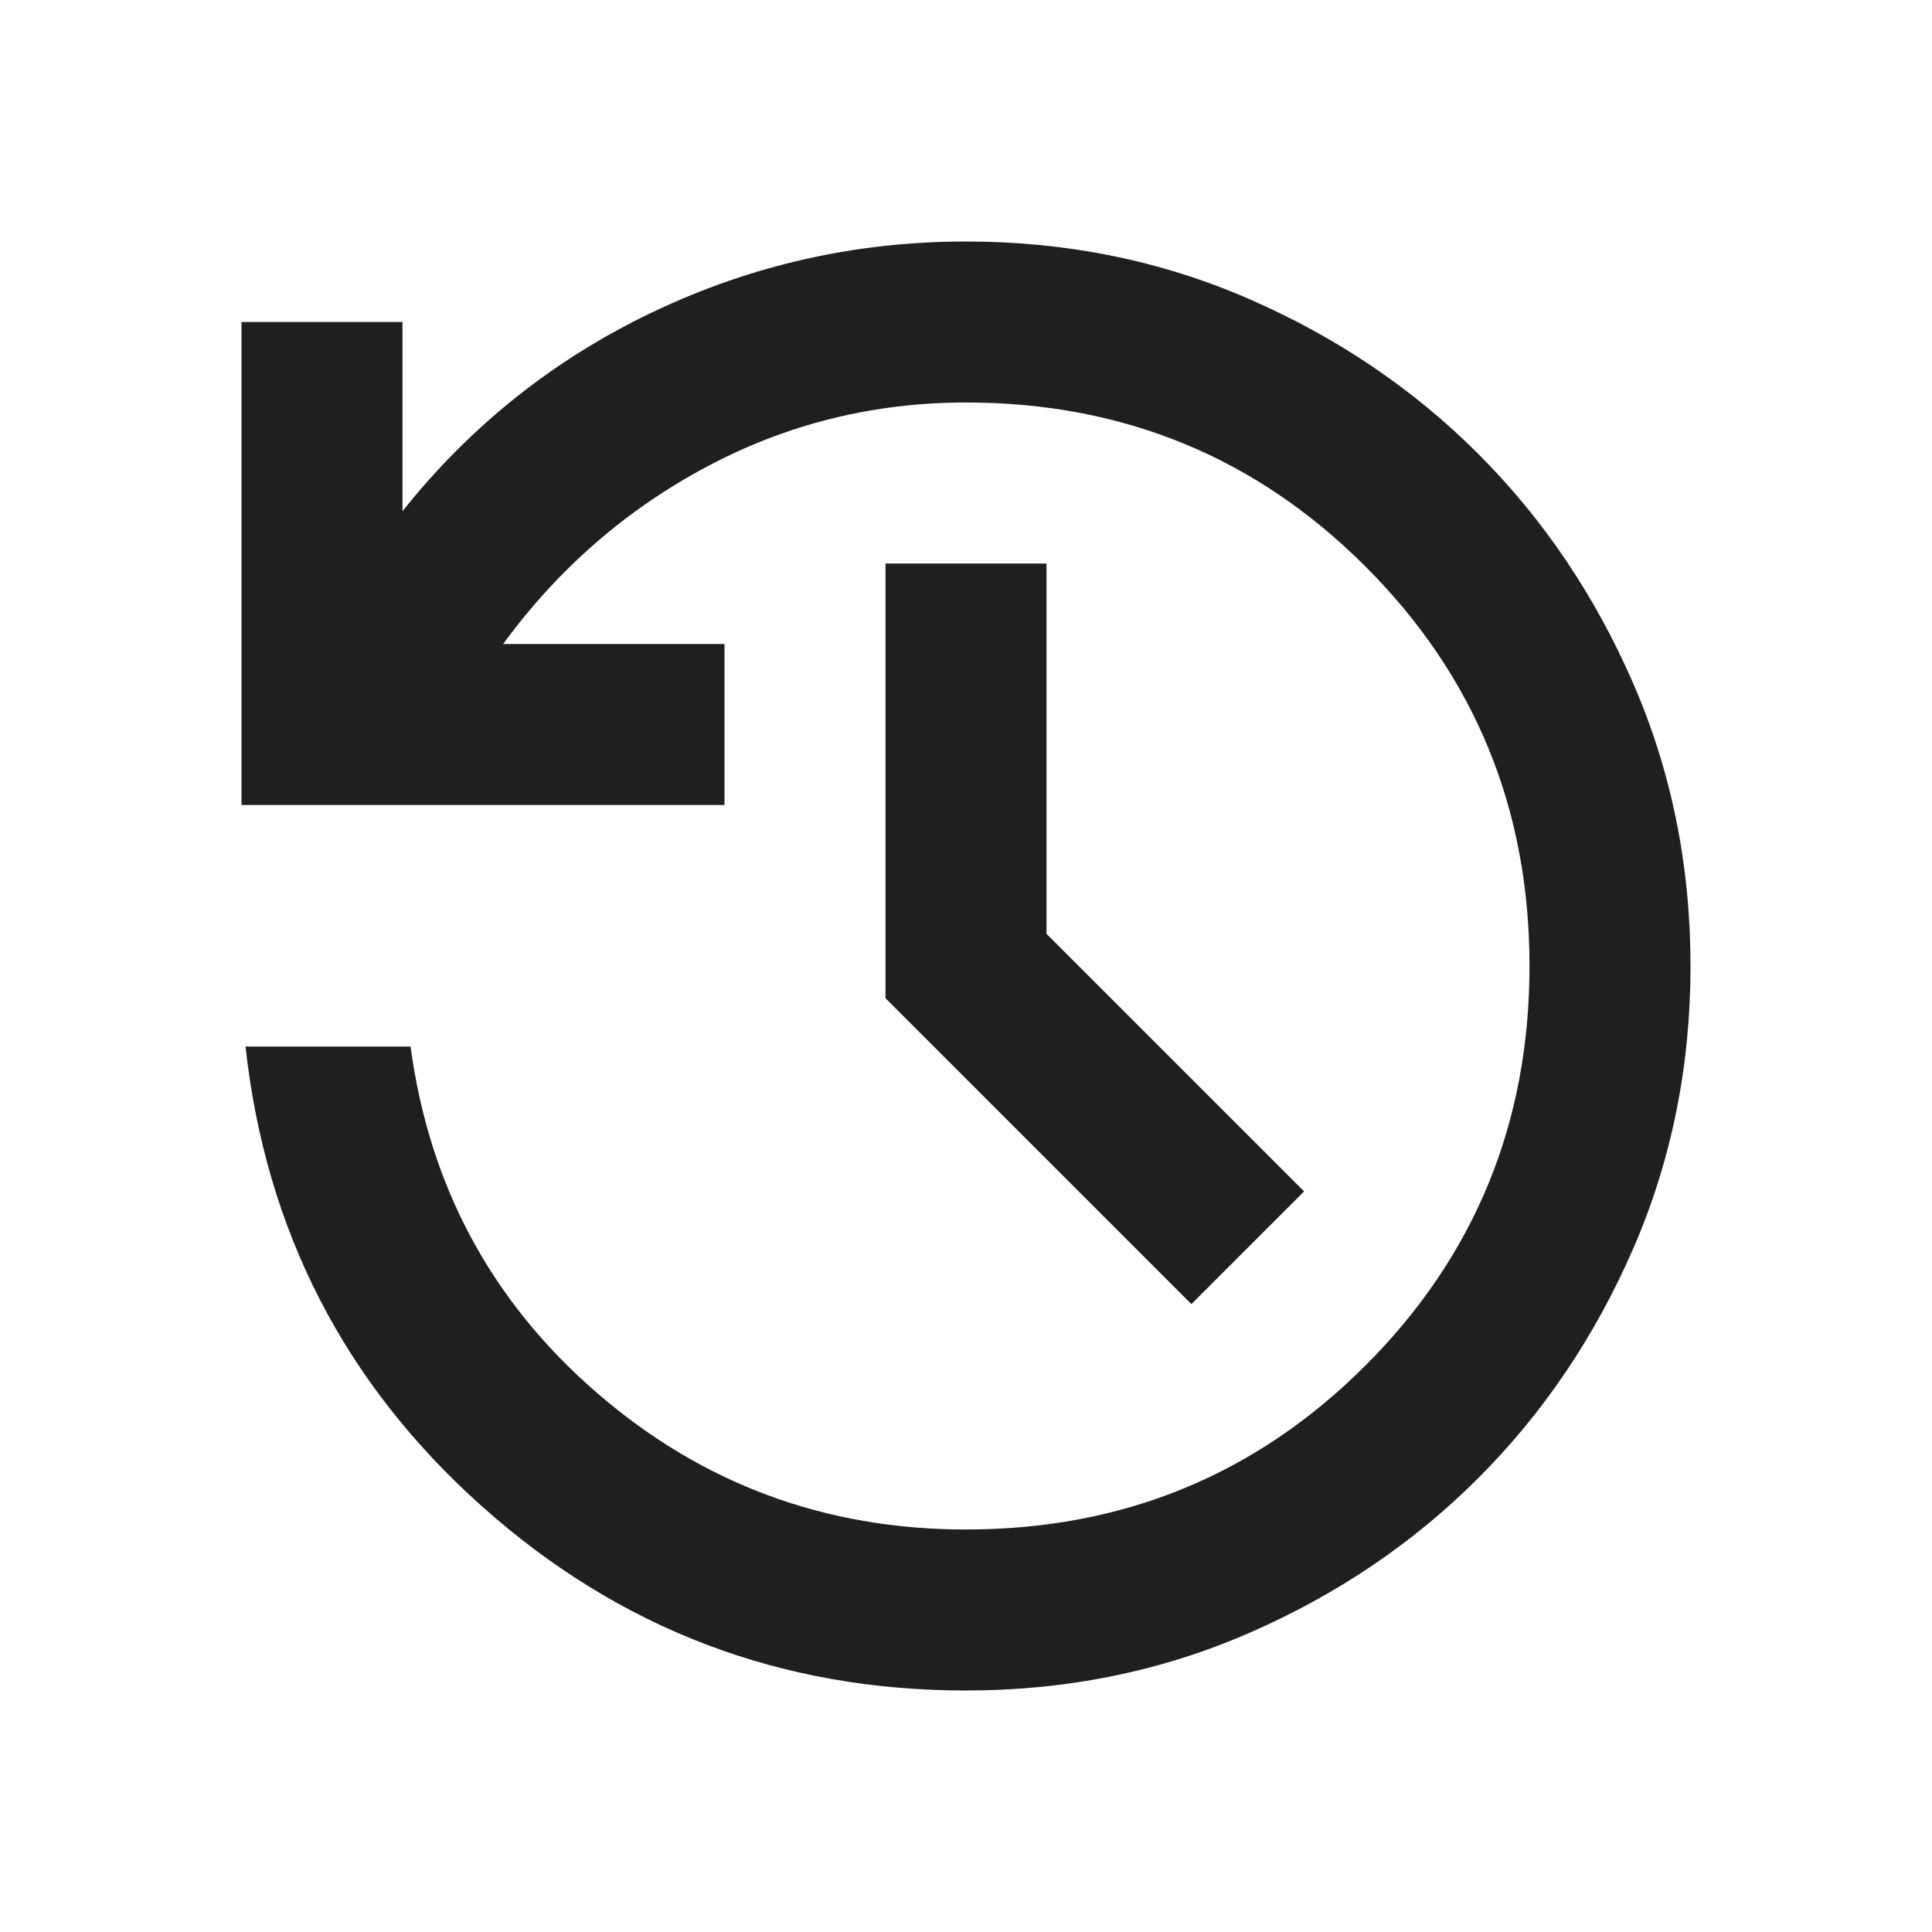
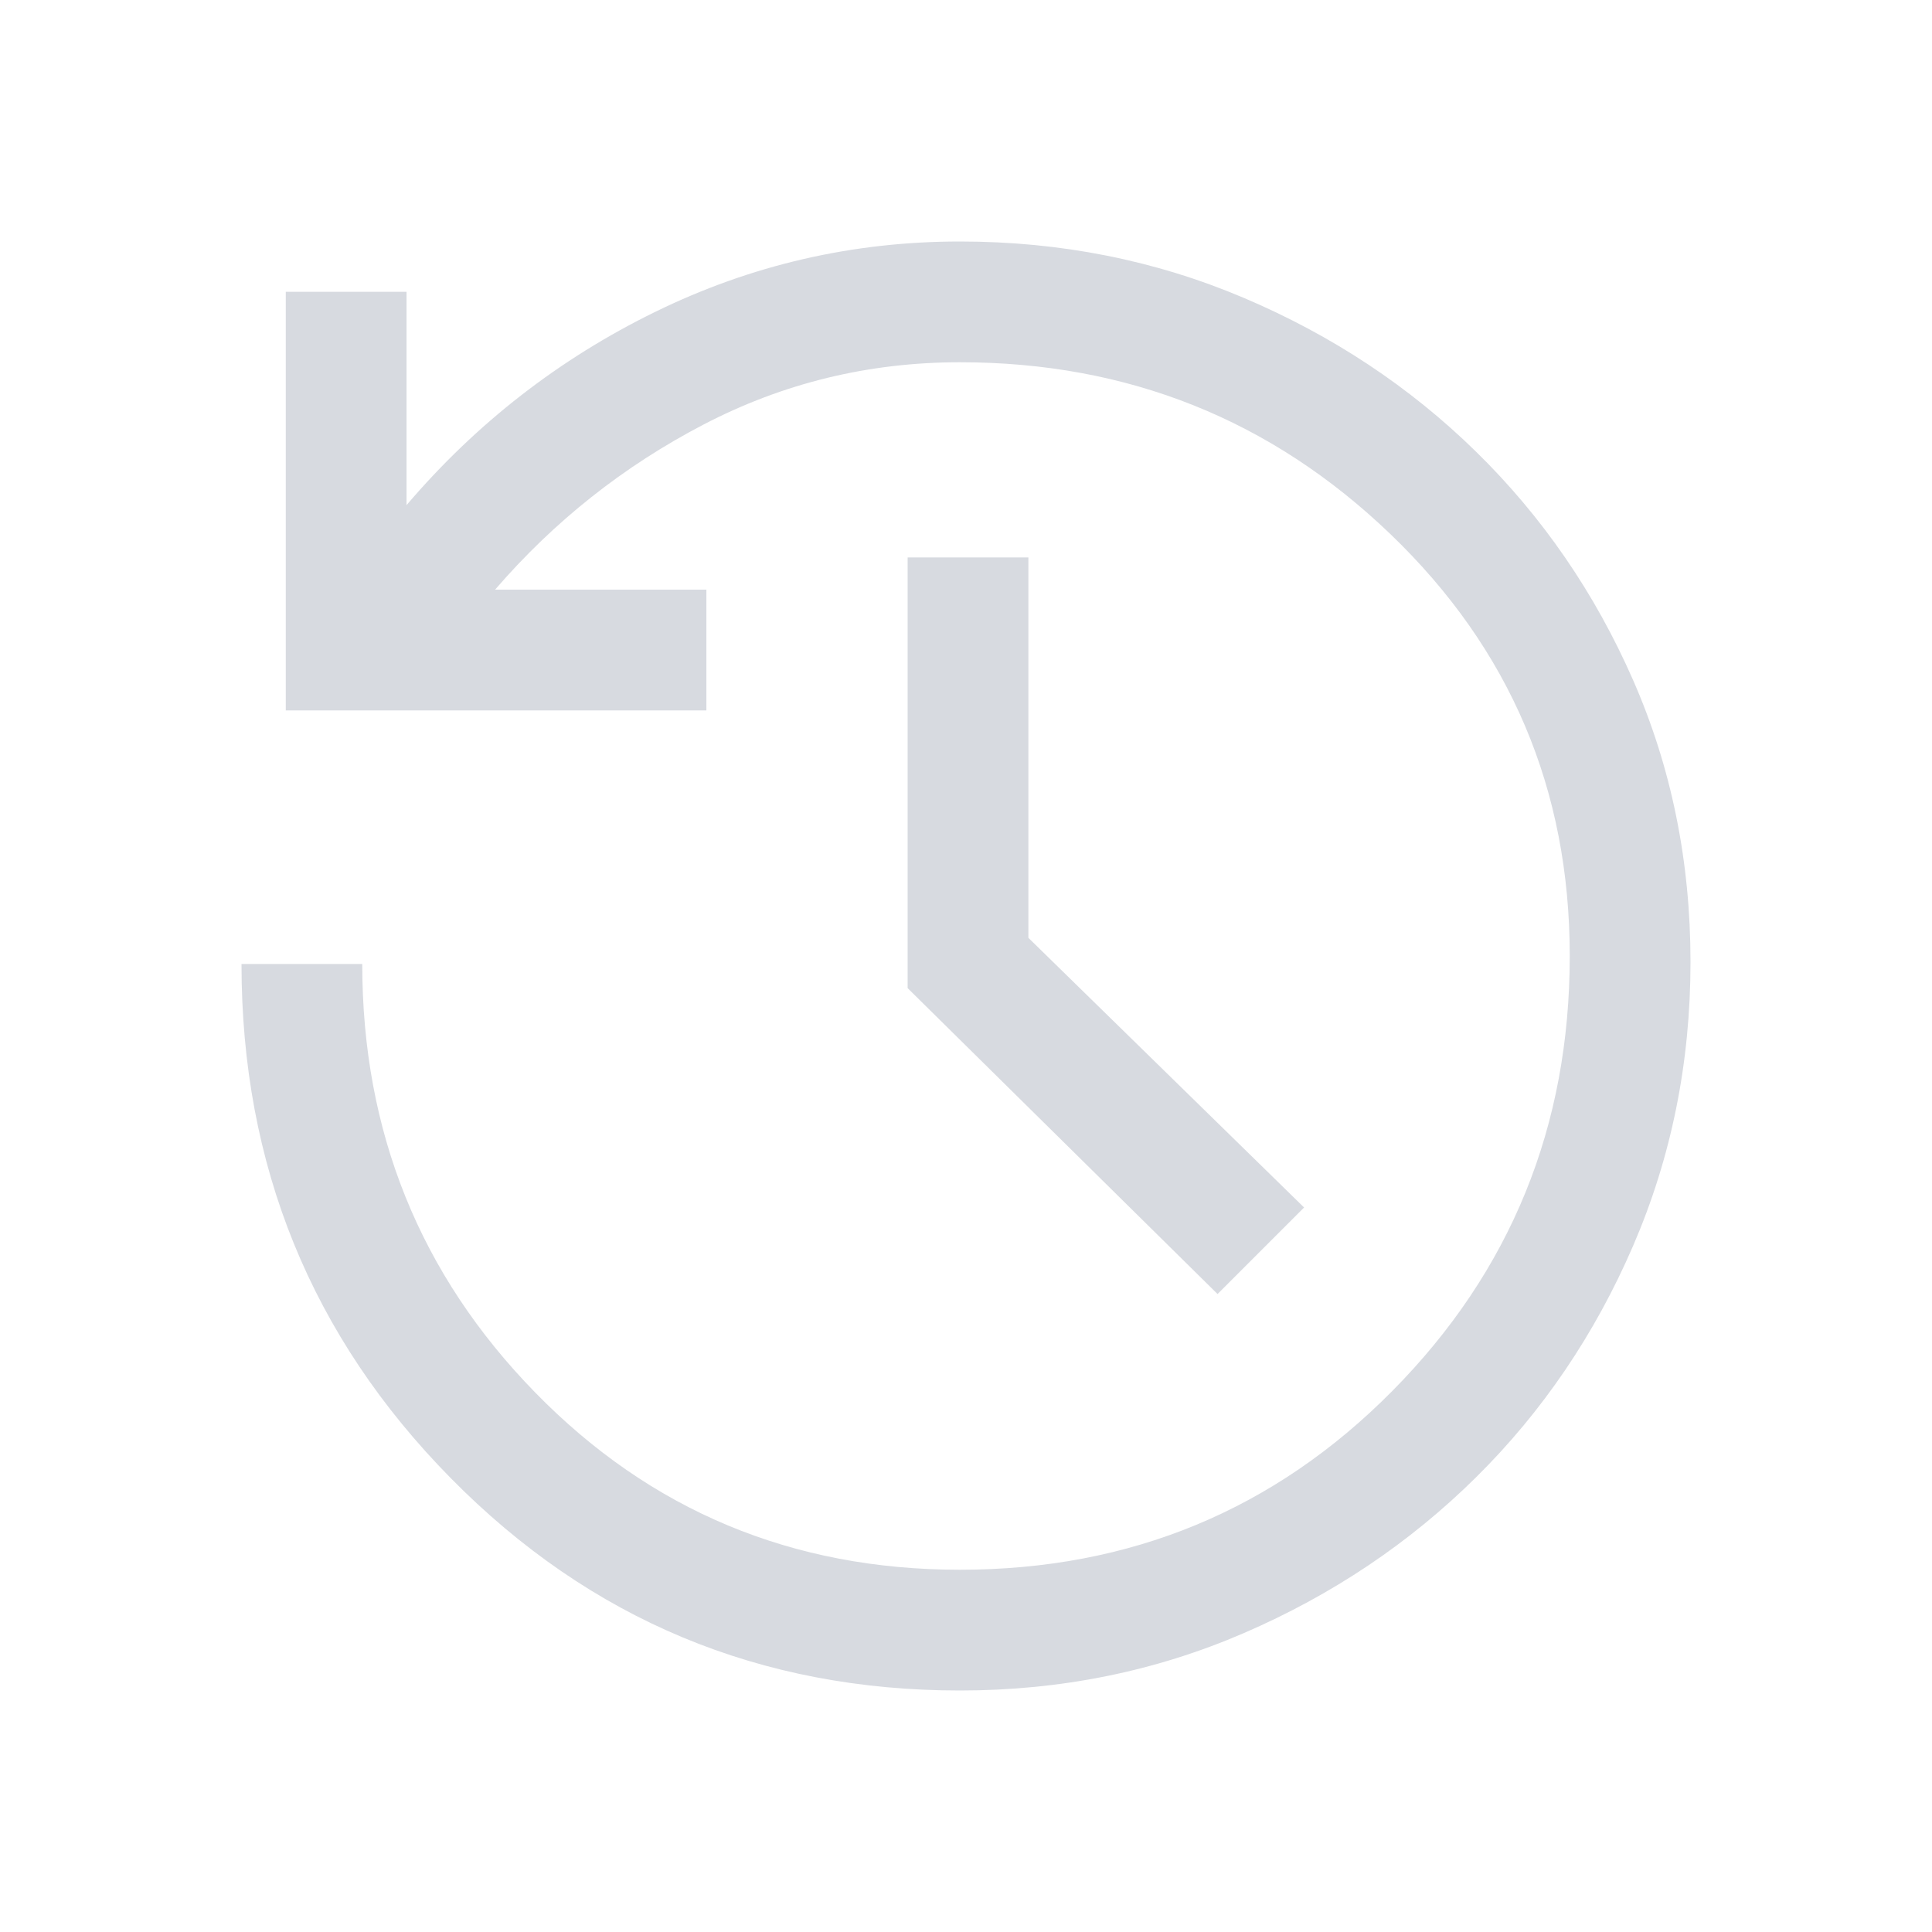
- <svg xmlns="http://www.w3.org/2000/svg" height="24px" viewBox="0 -960 960 960" width="24px" fill="#1f1f1f">
-   <path d="M480-120q-138 0-240.5-91.5T122-440h82q14 104 92.5 172T480-200q117 0 198.5-81.5T760-480q0-117-81.5-198.5T480-760q-69 0-129 32t-101 88h110v80H120v-240h80v94q51-64 124.5-99T480-840q75 0 140.5 28.5t114 77q48.5 48.5 77 114T840-480q0 75-28.5 140.5t-77 114q-48.5 48.5-114 77T480-120Zm112-192L440-464v-216h80v184l128 128-56 56Z" />
+ <svg xmlns="http://www.w3.org/2000/svg" height="48px" viewBox="0 -960 960 960" width="48px" fill="#D7DaE0">
+   <path d="M477-120q-149 0-253-105.5T120-481h60q0 125 86 213t211 88q127 0 215-89t88-216q0-124-89-209.5T477-780q-68 0-127.5 31T246-667h105v60H142v-208h60v106q52-61 123.5-96T477-840q75 0 141 28t115.5 76.5Q783-687 811.5-622T840-482q0 75-28.5 141t-78 115Q684-177 618-148.5T477-120Zm128-197L451-469v-214h60v189l137 134-43 43Z" />
</svg>
